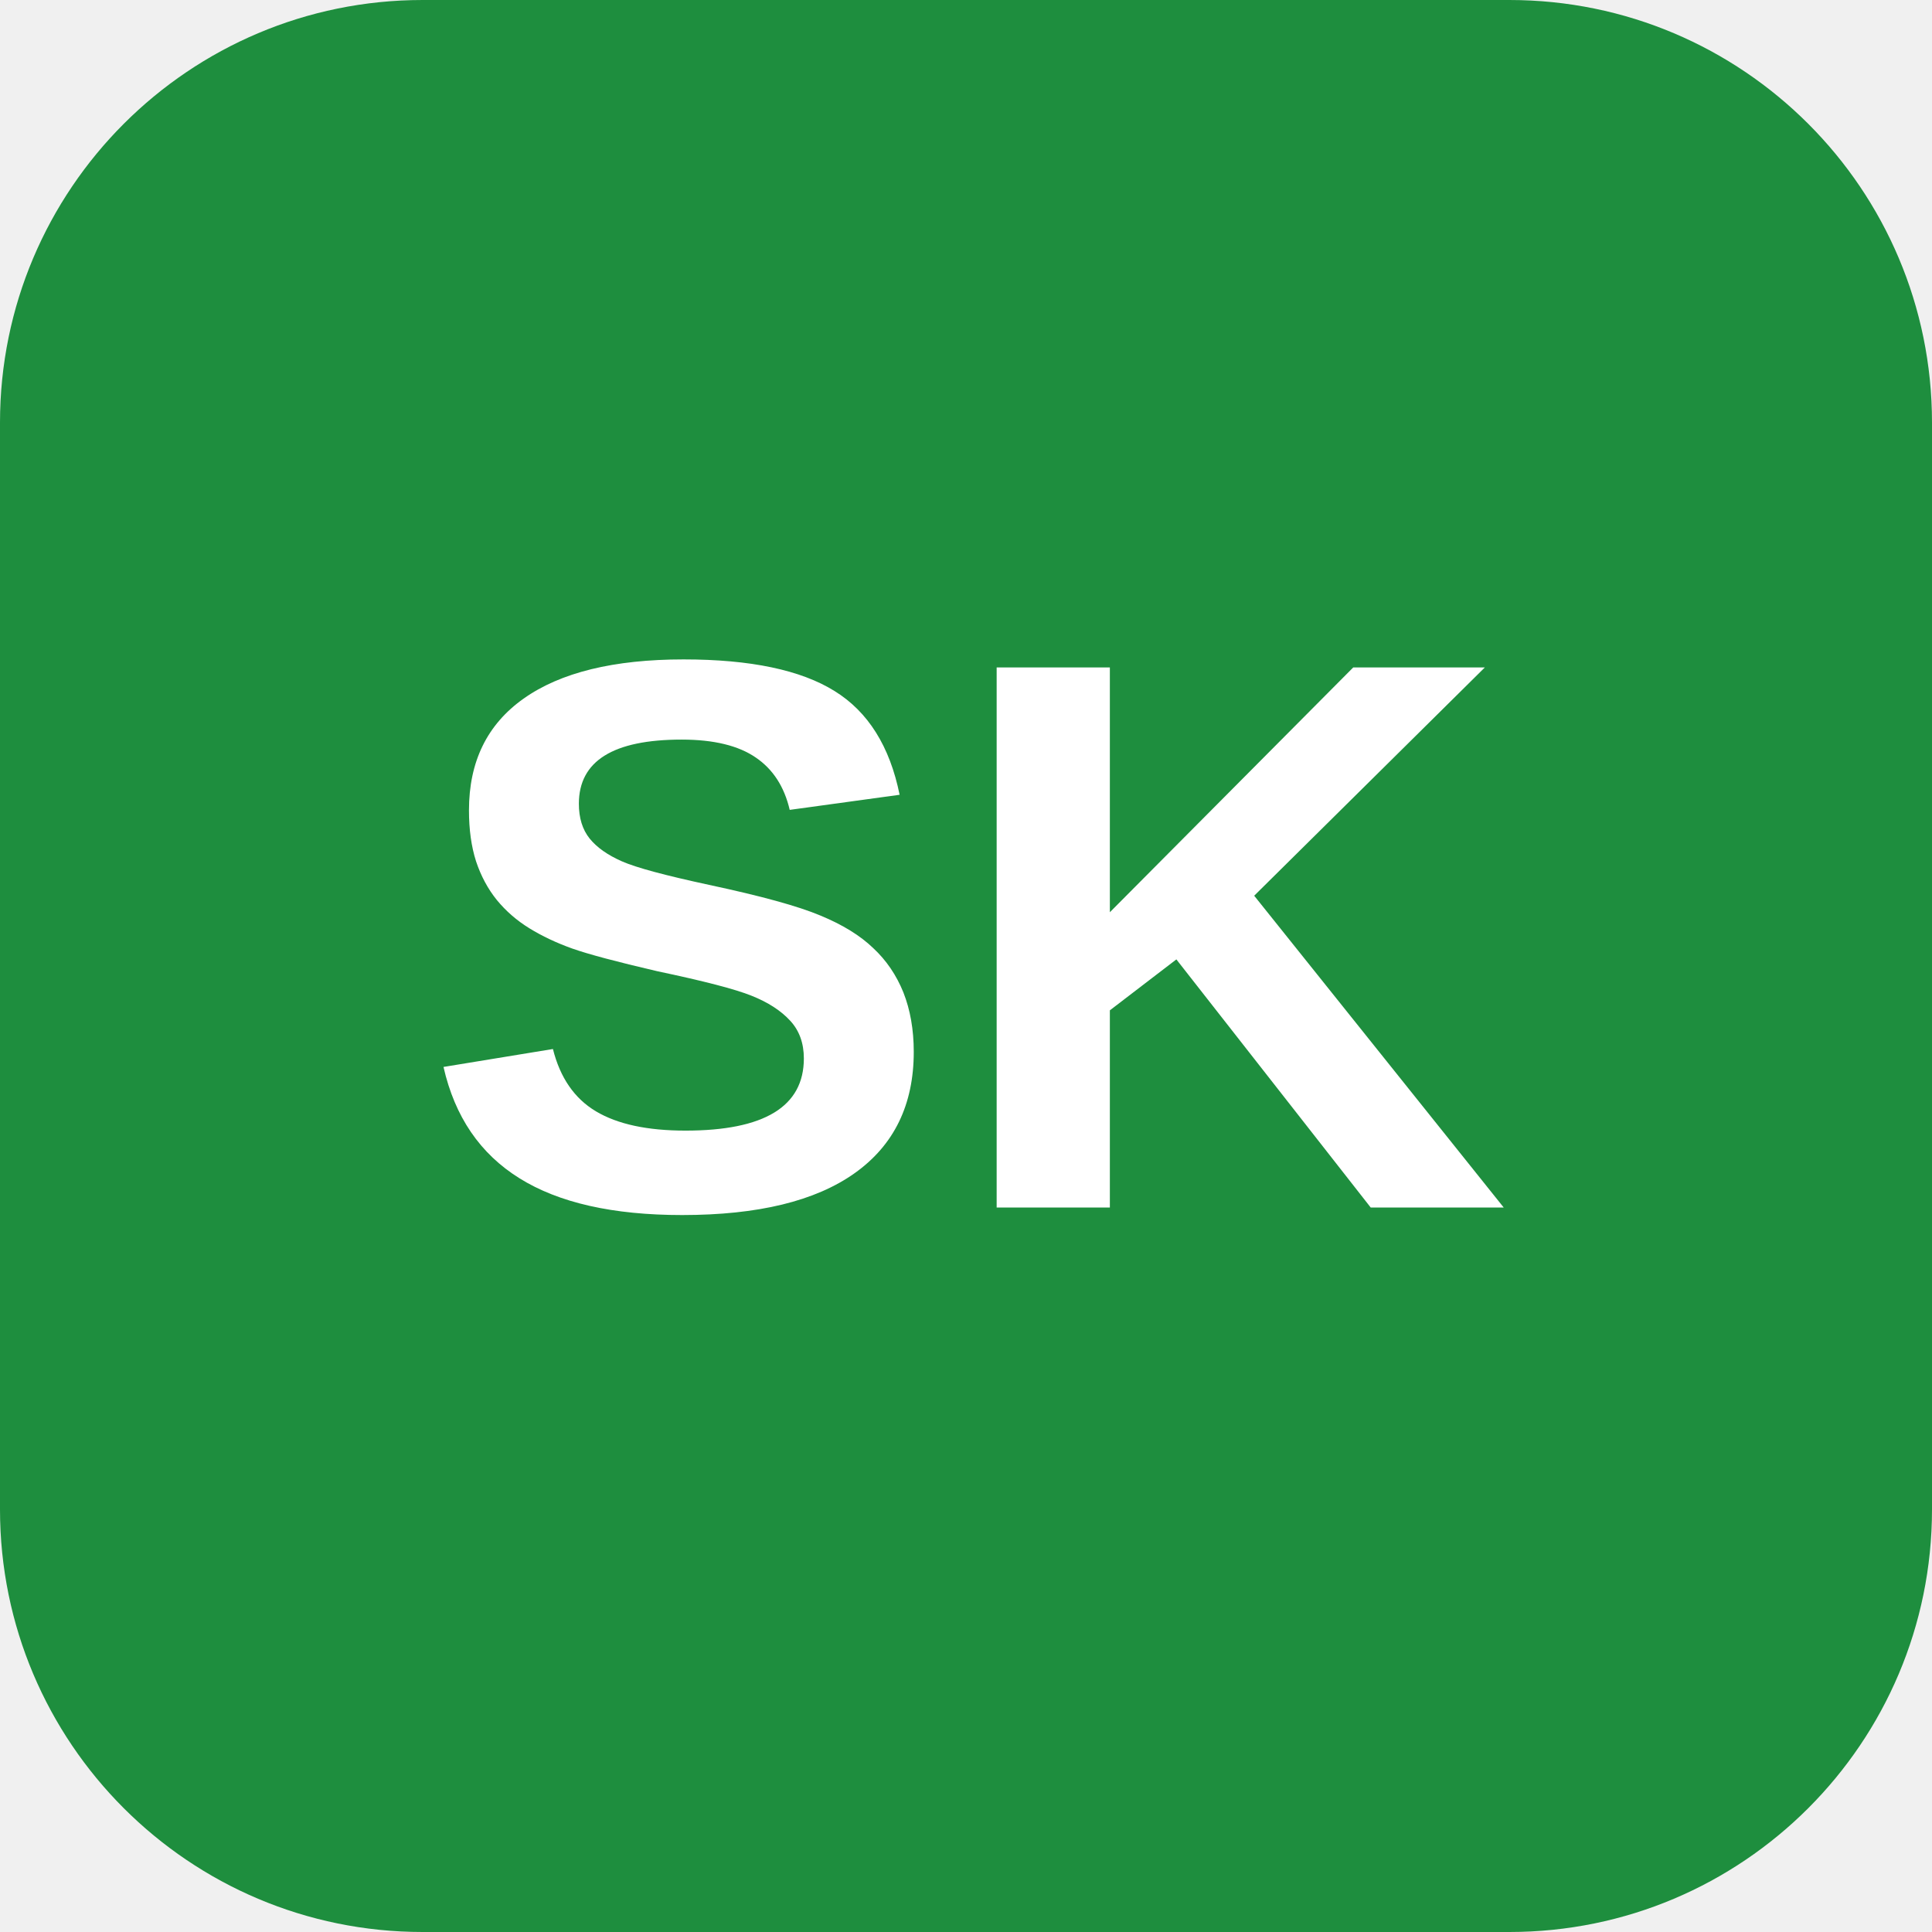
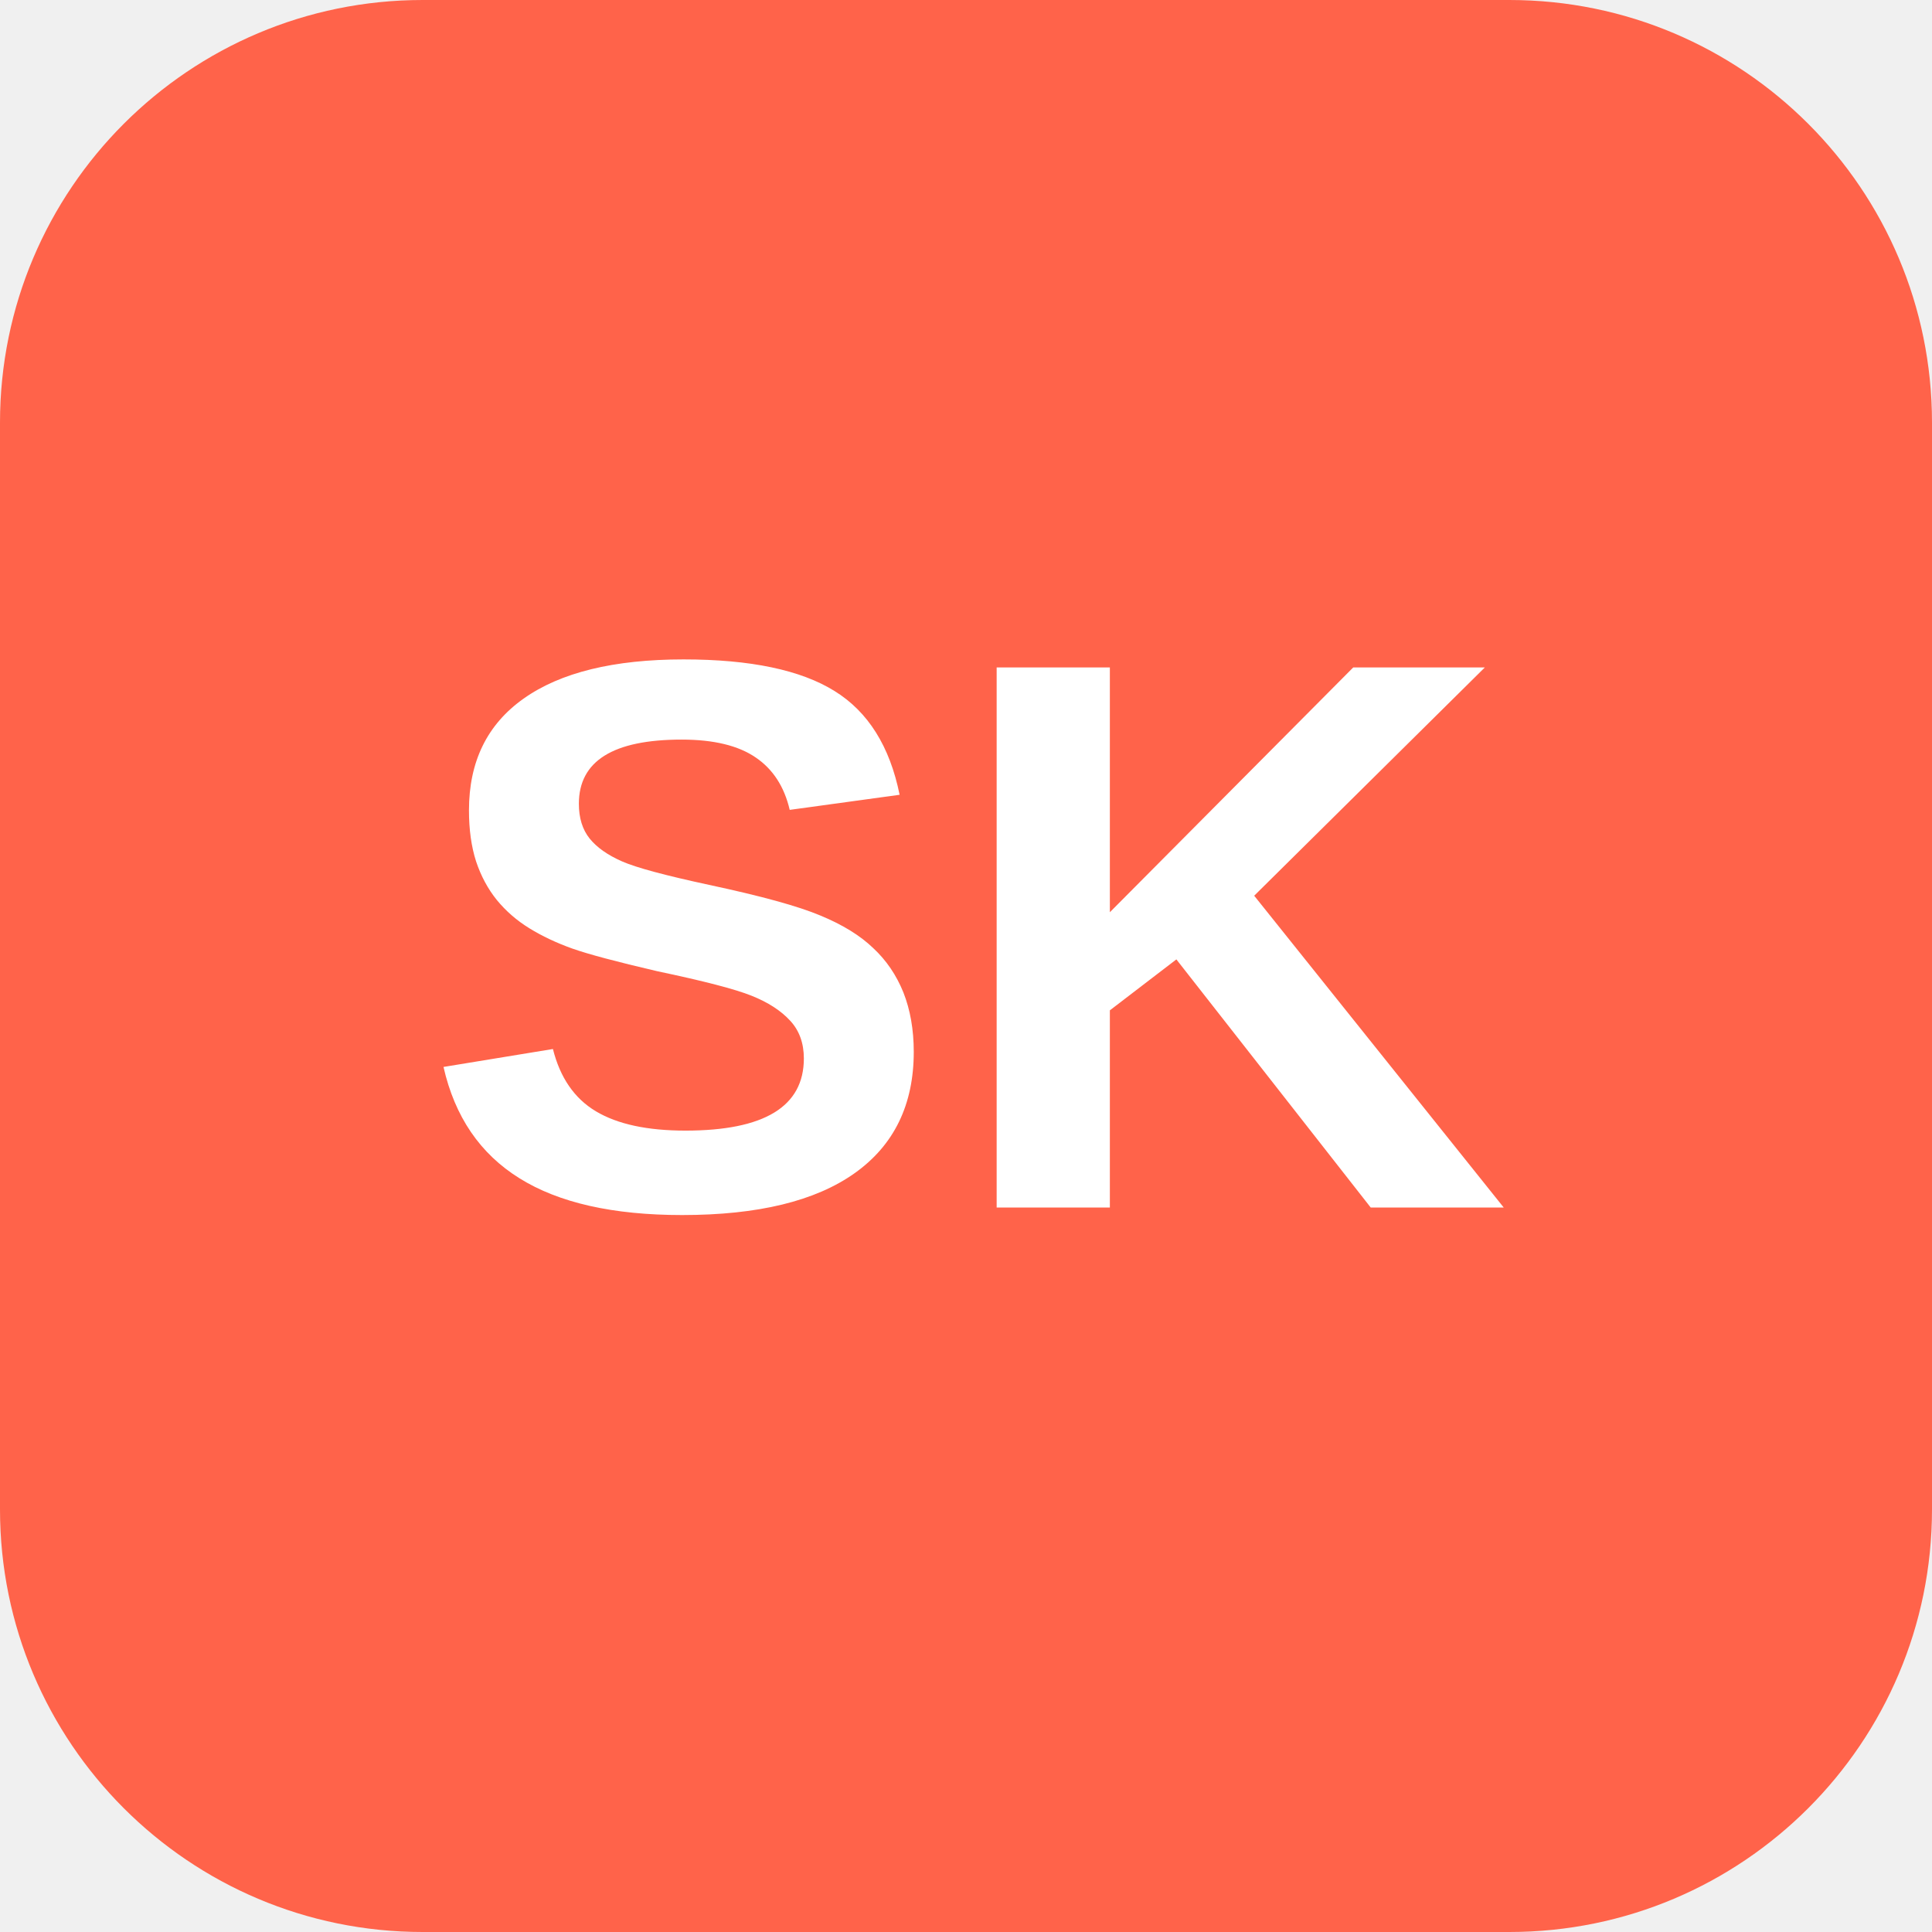
<svg xmlns="http://www.w3.org/2000/svg" viewBox="0 0 64 64">
-   <rect width="64" height="64" rx="14" fill="#1E8E3E" />
+   <rect width="64" height="64" rx="14" fill="#FF634A" />
  <text x="32" y="40" font-family="Arial, Helvetica, sans-serif" font-size="26" font-weight="700" fill="#FFFFFF" text-anchor="middle">SK</text>
</svg>
